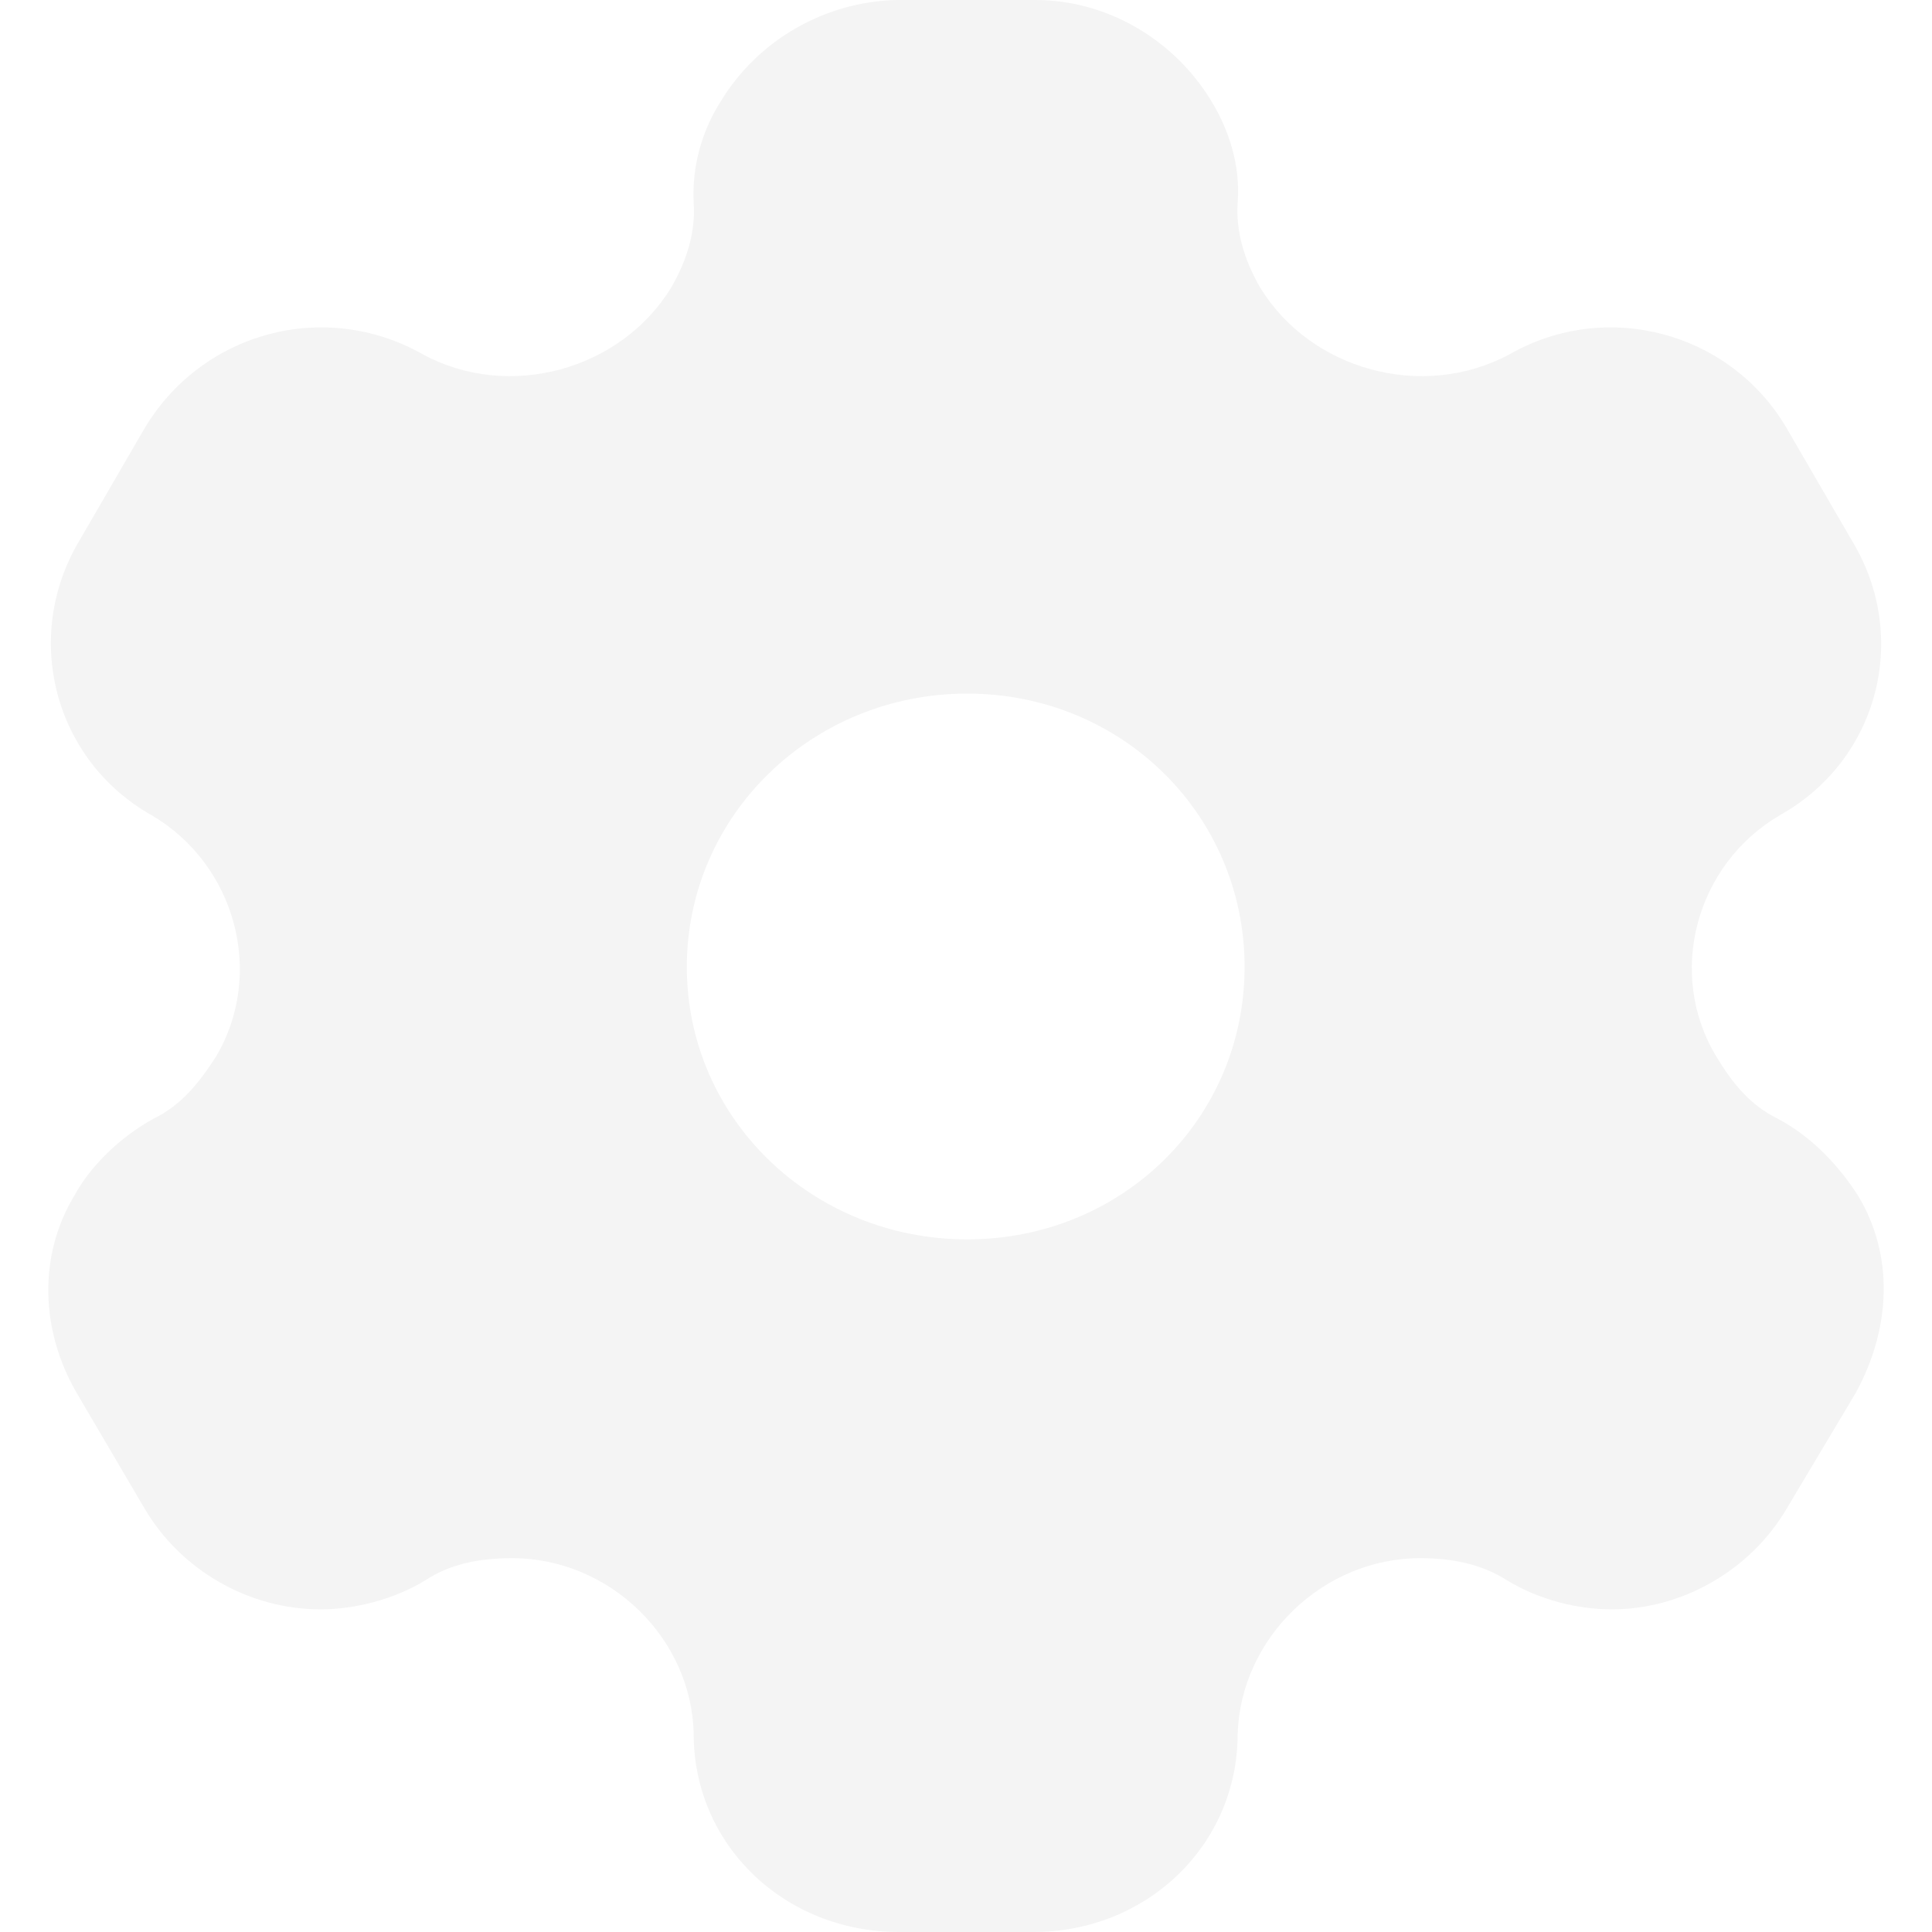
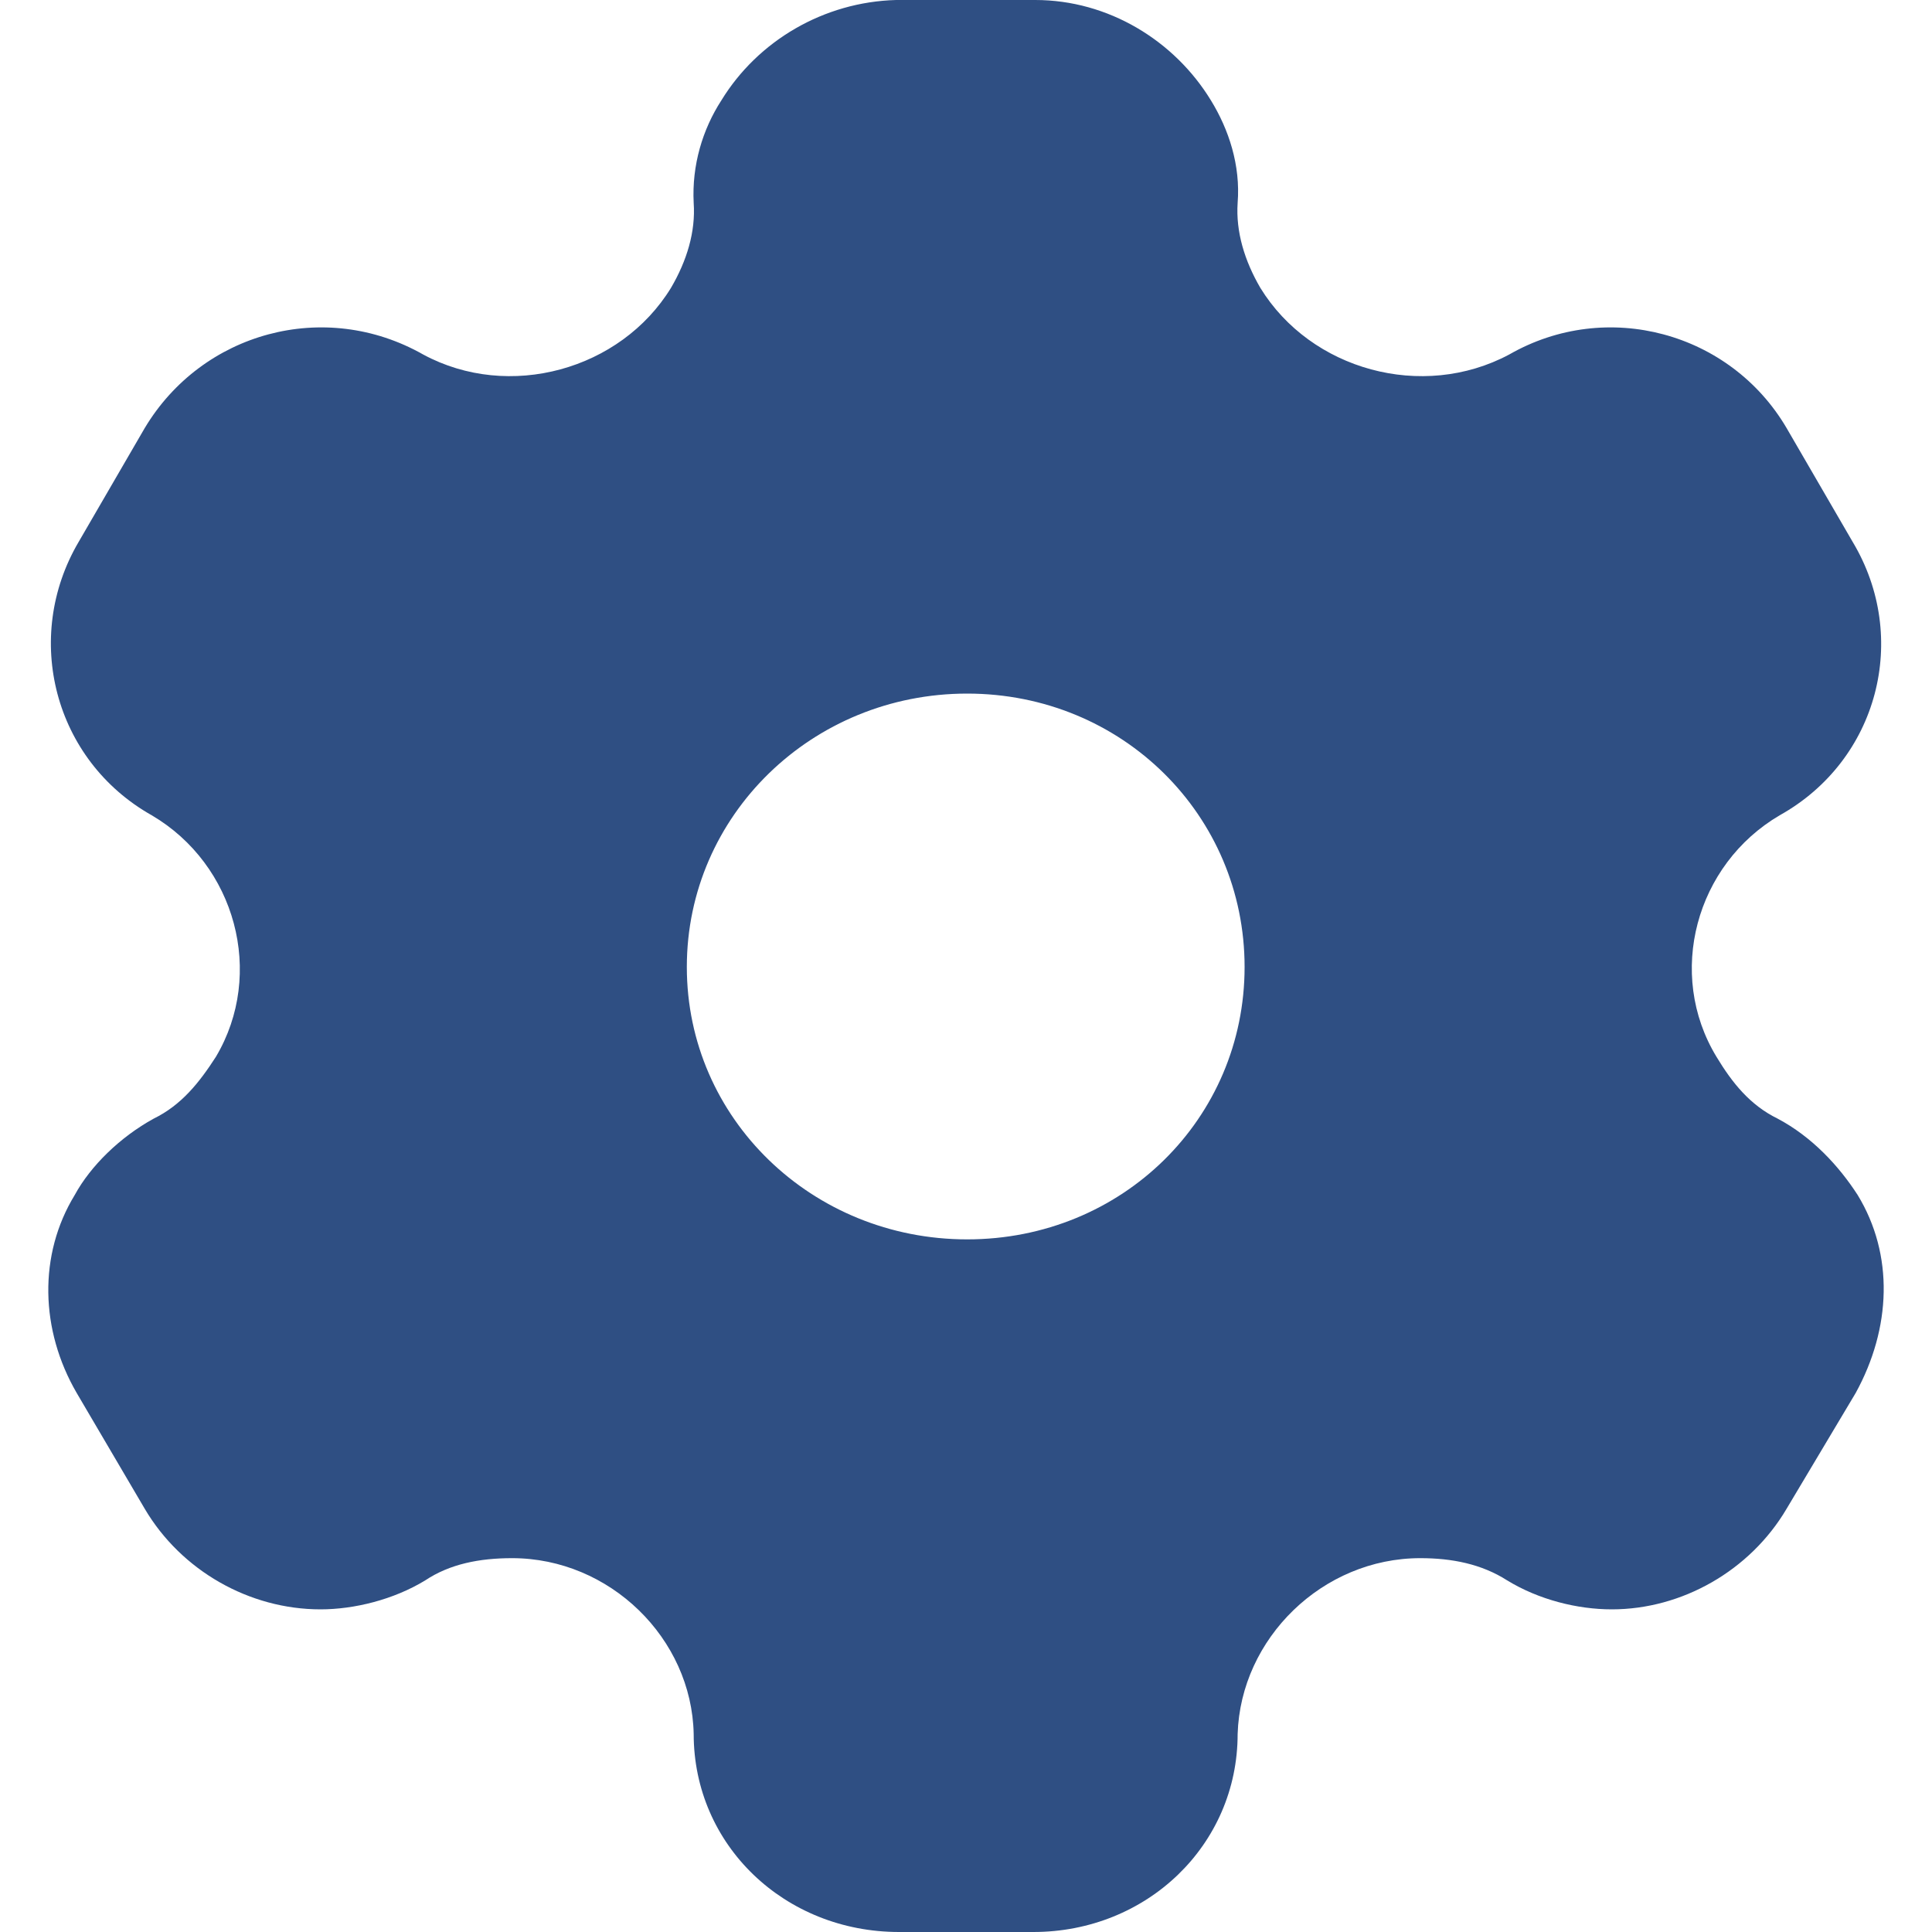
<svg xmlns="http://www.w3.org/2000/svg" width="20" height="20" viewBox="0 0 20 20" fill="none">
-   <path d="M10.717 0C11.473 0 12.158 0.42 12.536 1.04C12.72 1.34 12.843 1.71 12.812 2.1C12.792 2.4 12.884 2.7 13.047 2.98C13.569 3.83 14.723 4.15 15.623 3.67C16.634 3.09 17.912 3.44 18.494 4.43L19.179 5.61C19.772 6.6 19.445 7.87 18.423 8.44C17.554 8.95 17.247 10.08 17.769 10.94C17.932 11.21 18.116 11.44 18.402 11.58C18.76 11.77 19.036 12.07 19.23 12.37C19.608 12.99 19.578 13.75 19.21 14.42L18.494 15.62C18.116 16.26 17.411 16.66 16.686 16.66C16.328 16.66 15.929 16.56 15.602 16.36C15.336 16.19 15.03 16.13 14.703 16.13C13.691 16.13 12.843 16.96 12.812 17.95C12.812 19.1 11.872 20 10.697 20H9.307C8.121 20 7.181 19.1 7.181 17.95C7.161 16.96 6.313 16.13 5.301 16.13C4.964 16.13 4.657 16.19 4.402 16.36C4.074 16.56 3.666 16.66 3.318 16.66C2.582 16.66 1.877 16.26 1.499 15.62L0.794 14.42C0.416 13.77 0.395 12.99 0.774 12.37C0.937 12.07 1.244 11.77 1.591 11.58C1.877 11.44 2.061 11.21 2.235 10.94C2.746 10.08 2.439 8.95 1.571 8.44C0.559 7.87 0.232 6.6 0.814 5.61L1.499 4.43C2.092 3.44 3.359 3.09 4.381 3.67C5.27 4.15 6.425 3.83 6.946 2.98C7.11 2.7 7.202 2.4 7.181 2.1C7.161 1.71 7.273 1.34 7.467 1.04C7.846 0.42 8.53 0.02 9.276 0H10.717ZM10.012 7.18C8.408 7.18 7.11 8.44 7.11 10.01C7.11 11.58 8.408 12.83 10.012 12.83C11.617 12.83 12.884 11.58 12.884 10.01C12.884 8.44 11.617 7.18 10.012 7.18Z" fill="#F4F4F4" />
+   <path d="M10.717 0C11.473 0 12.158 0.42 12.536 1.04C12.72 1.34 12.843 1.71 12.812 2.1C12.792 2.4 12.884 2.7 13.047 2.98C13.569 3.83 14.723 4.15 15.623 3.67C16.634 3.09 17.912 3.44 18.494 4.43L19.179 5.61C19.772 6.6 19.445 7.87 18.423 8.44C17.554 8.95 17.247 10.08 17.769 10.94C17.932 11.21 18.116 11.44 18.402 11.58C18.76 11.77 19.036 12.07 19.23 12.37C19.608 12.99 19.578 13.75 19.21 14.42L18.494 15.62C18.116 16.26 17.411 16.66 16.686 16.66C16.328 16.66 15.929 16.56 15.602 16.36C15.336 16.19 15.03 16.13 14.703 16.13C13.691 16.13 12.843 16.96 12.812 17.95C12.812 19.1 11.872 20 10.697 20H9.307C8.121 20 7.181 19.1 7.181 17.95C7.161 16.96 6.313 16.13 5.301 16.13C4.964 16.13 4.657 16.19 4.402 16.36C4.074 16.56 3.666 16.66 3.318 16.66C2.582 16.66 1.877 16.26 1.499 15.62L0.794 14.42C0.416 13.77 0.395 12.99 0.774 12.37C0.937 12.07 1.244 11.77 1.591 11.58C1.877 11.44 2.061 11.21 2.235 10.94C2.746 10.08 2.439 8.95 1.571 8.44C0.559 7.87 0.232 6.6 0.814 5.61L1.499 4.43C2.092 3.44 3.359 3.09 4.381 3.67C5.27 4.15 6.425 3.83 6.946 2.98C7.11 2.7 7.202 2.4 7.181 2.1C7.161 1.71 7.273 1.34 7.467 1.04C7.846 0.42 8.53 0.02 9.276 0H10.717ZM10.012 7.18C8.408 7.18 7.11 8.44 7.11 10.01C7.11 11.58 8.408 12.83 10.012 12.83C11.617 12.83 12.884 11.58 12.884 10.01C12.884 8.44 11.617 7.18 10.012 7.18Z" fill="#2F4F83" />
</svg>
